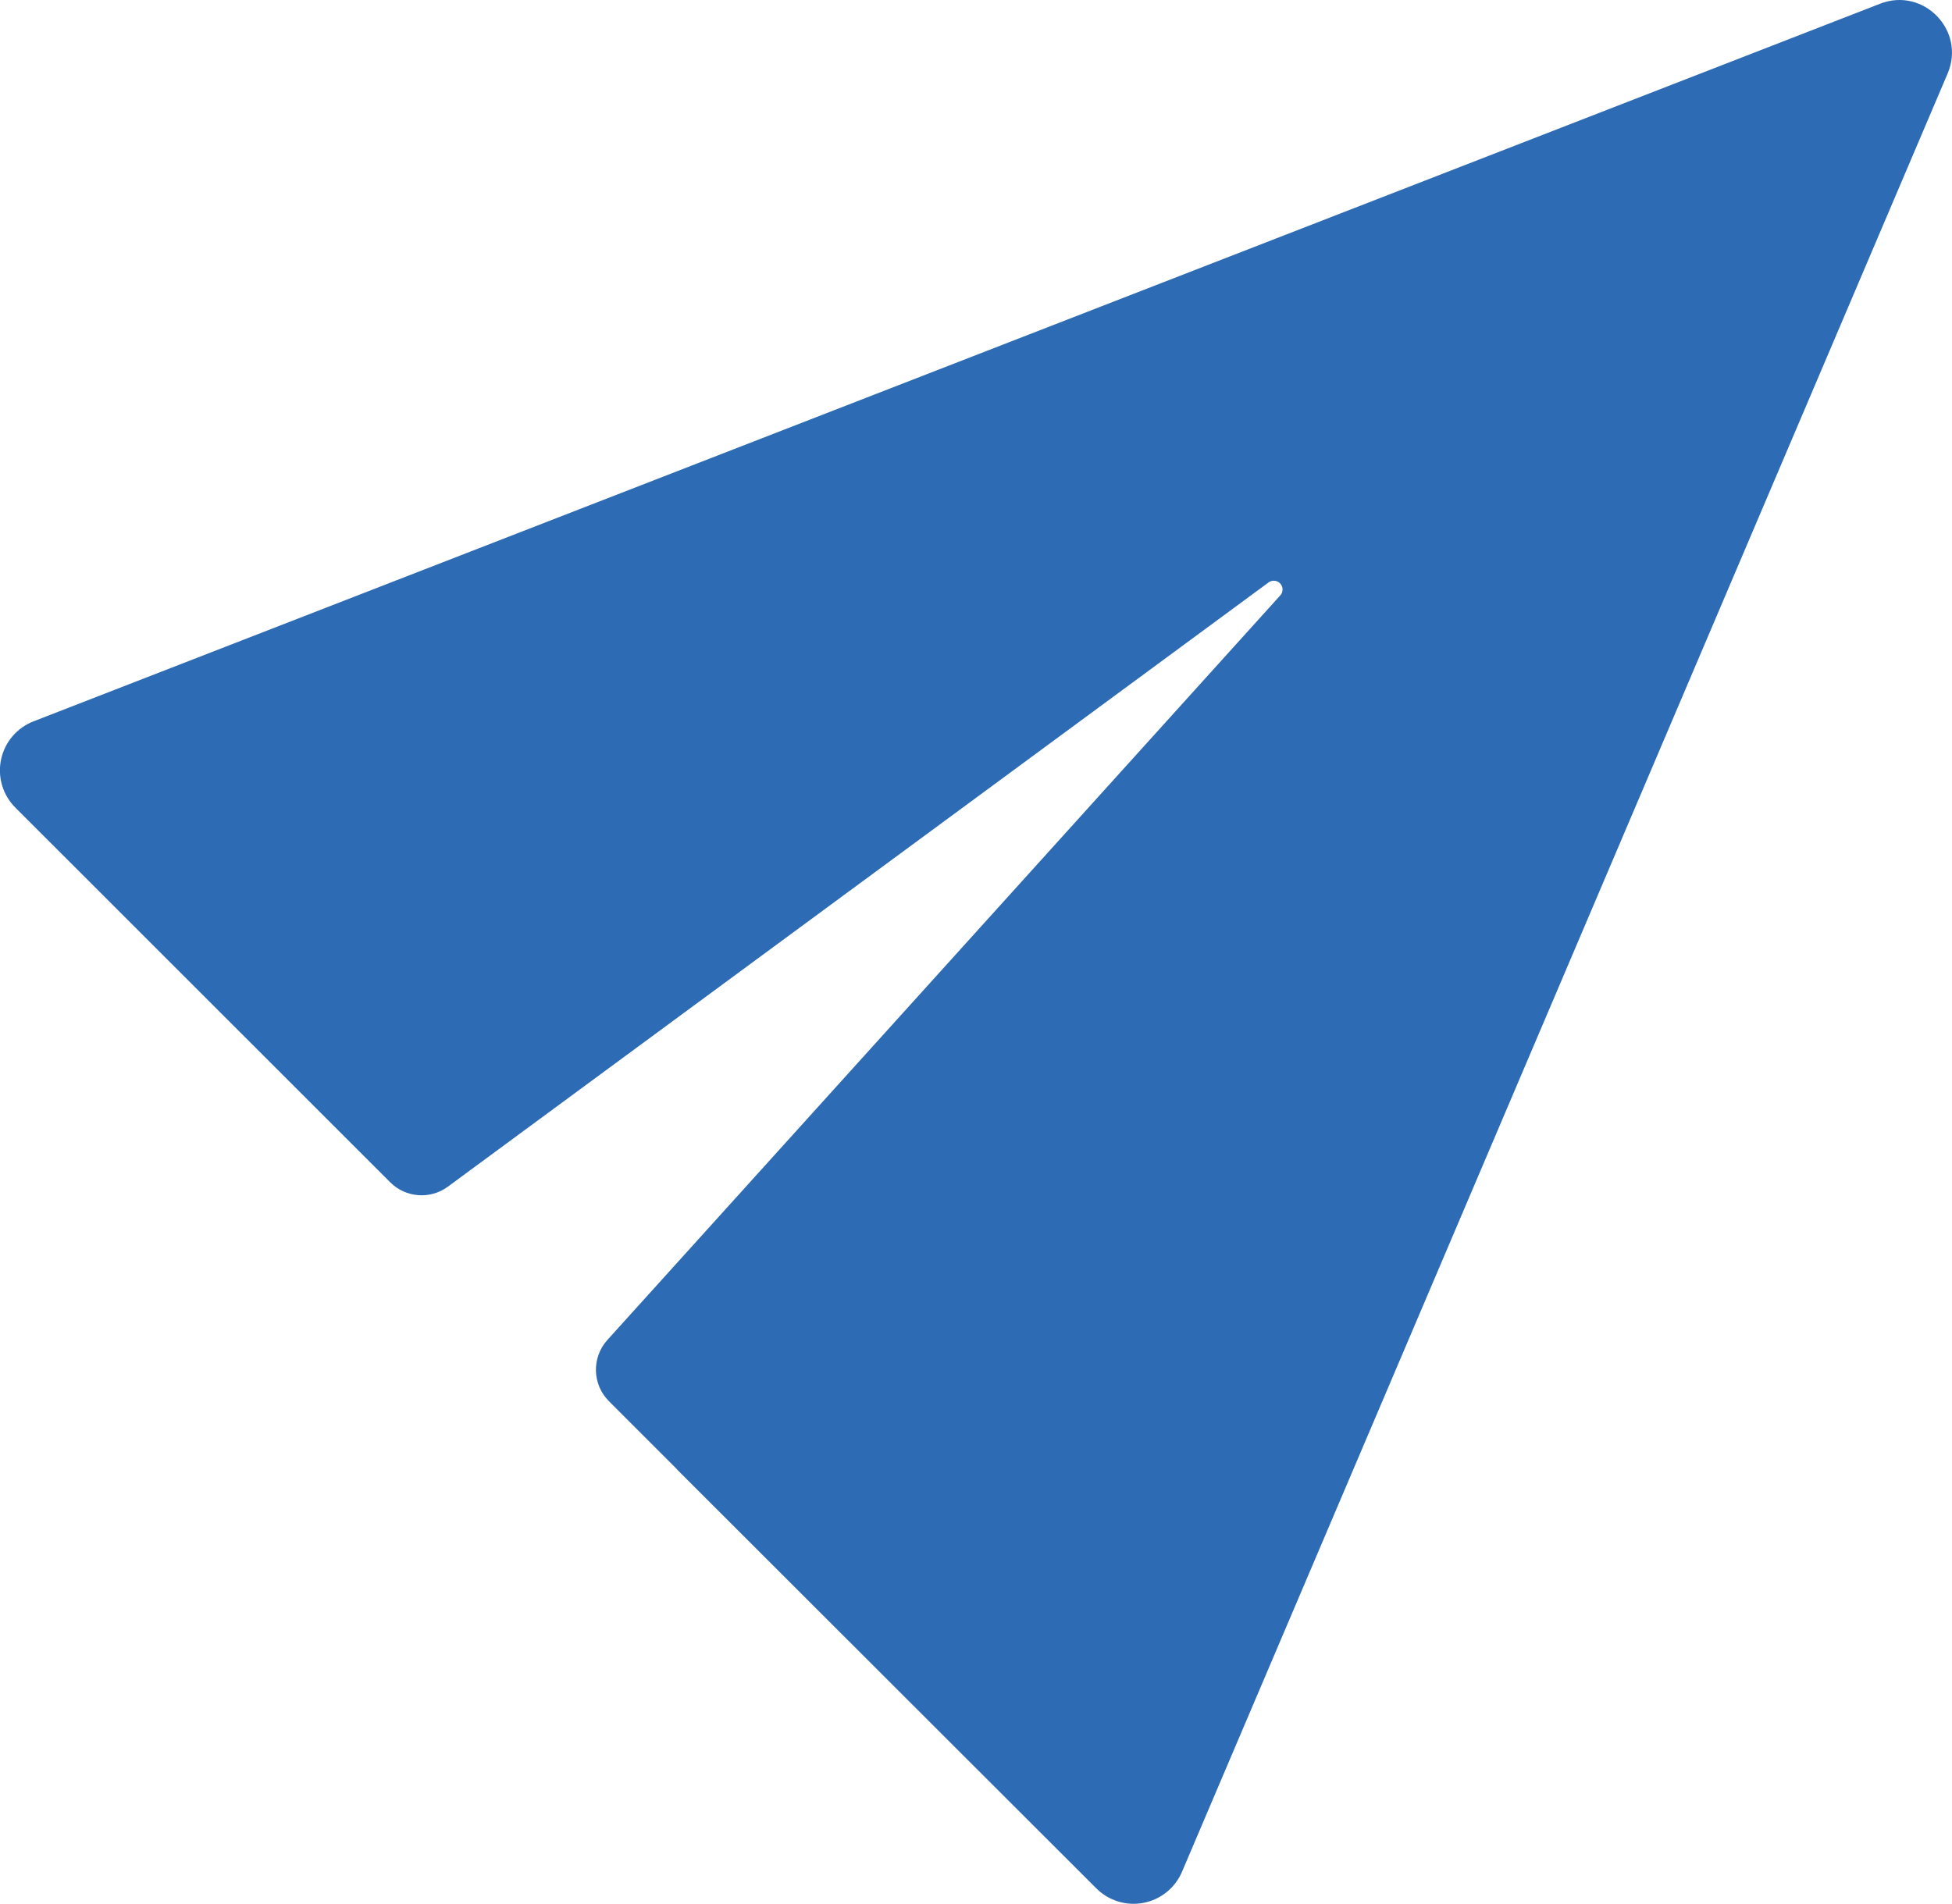
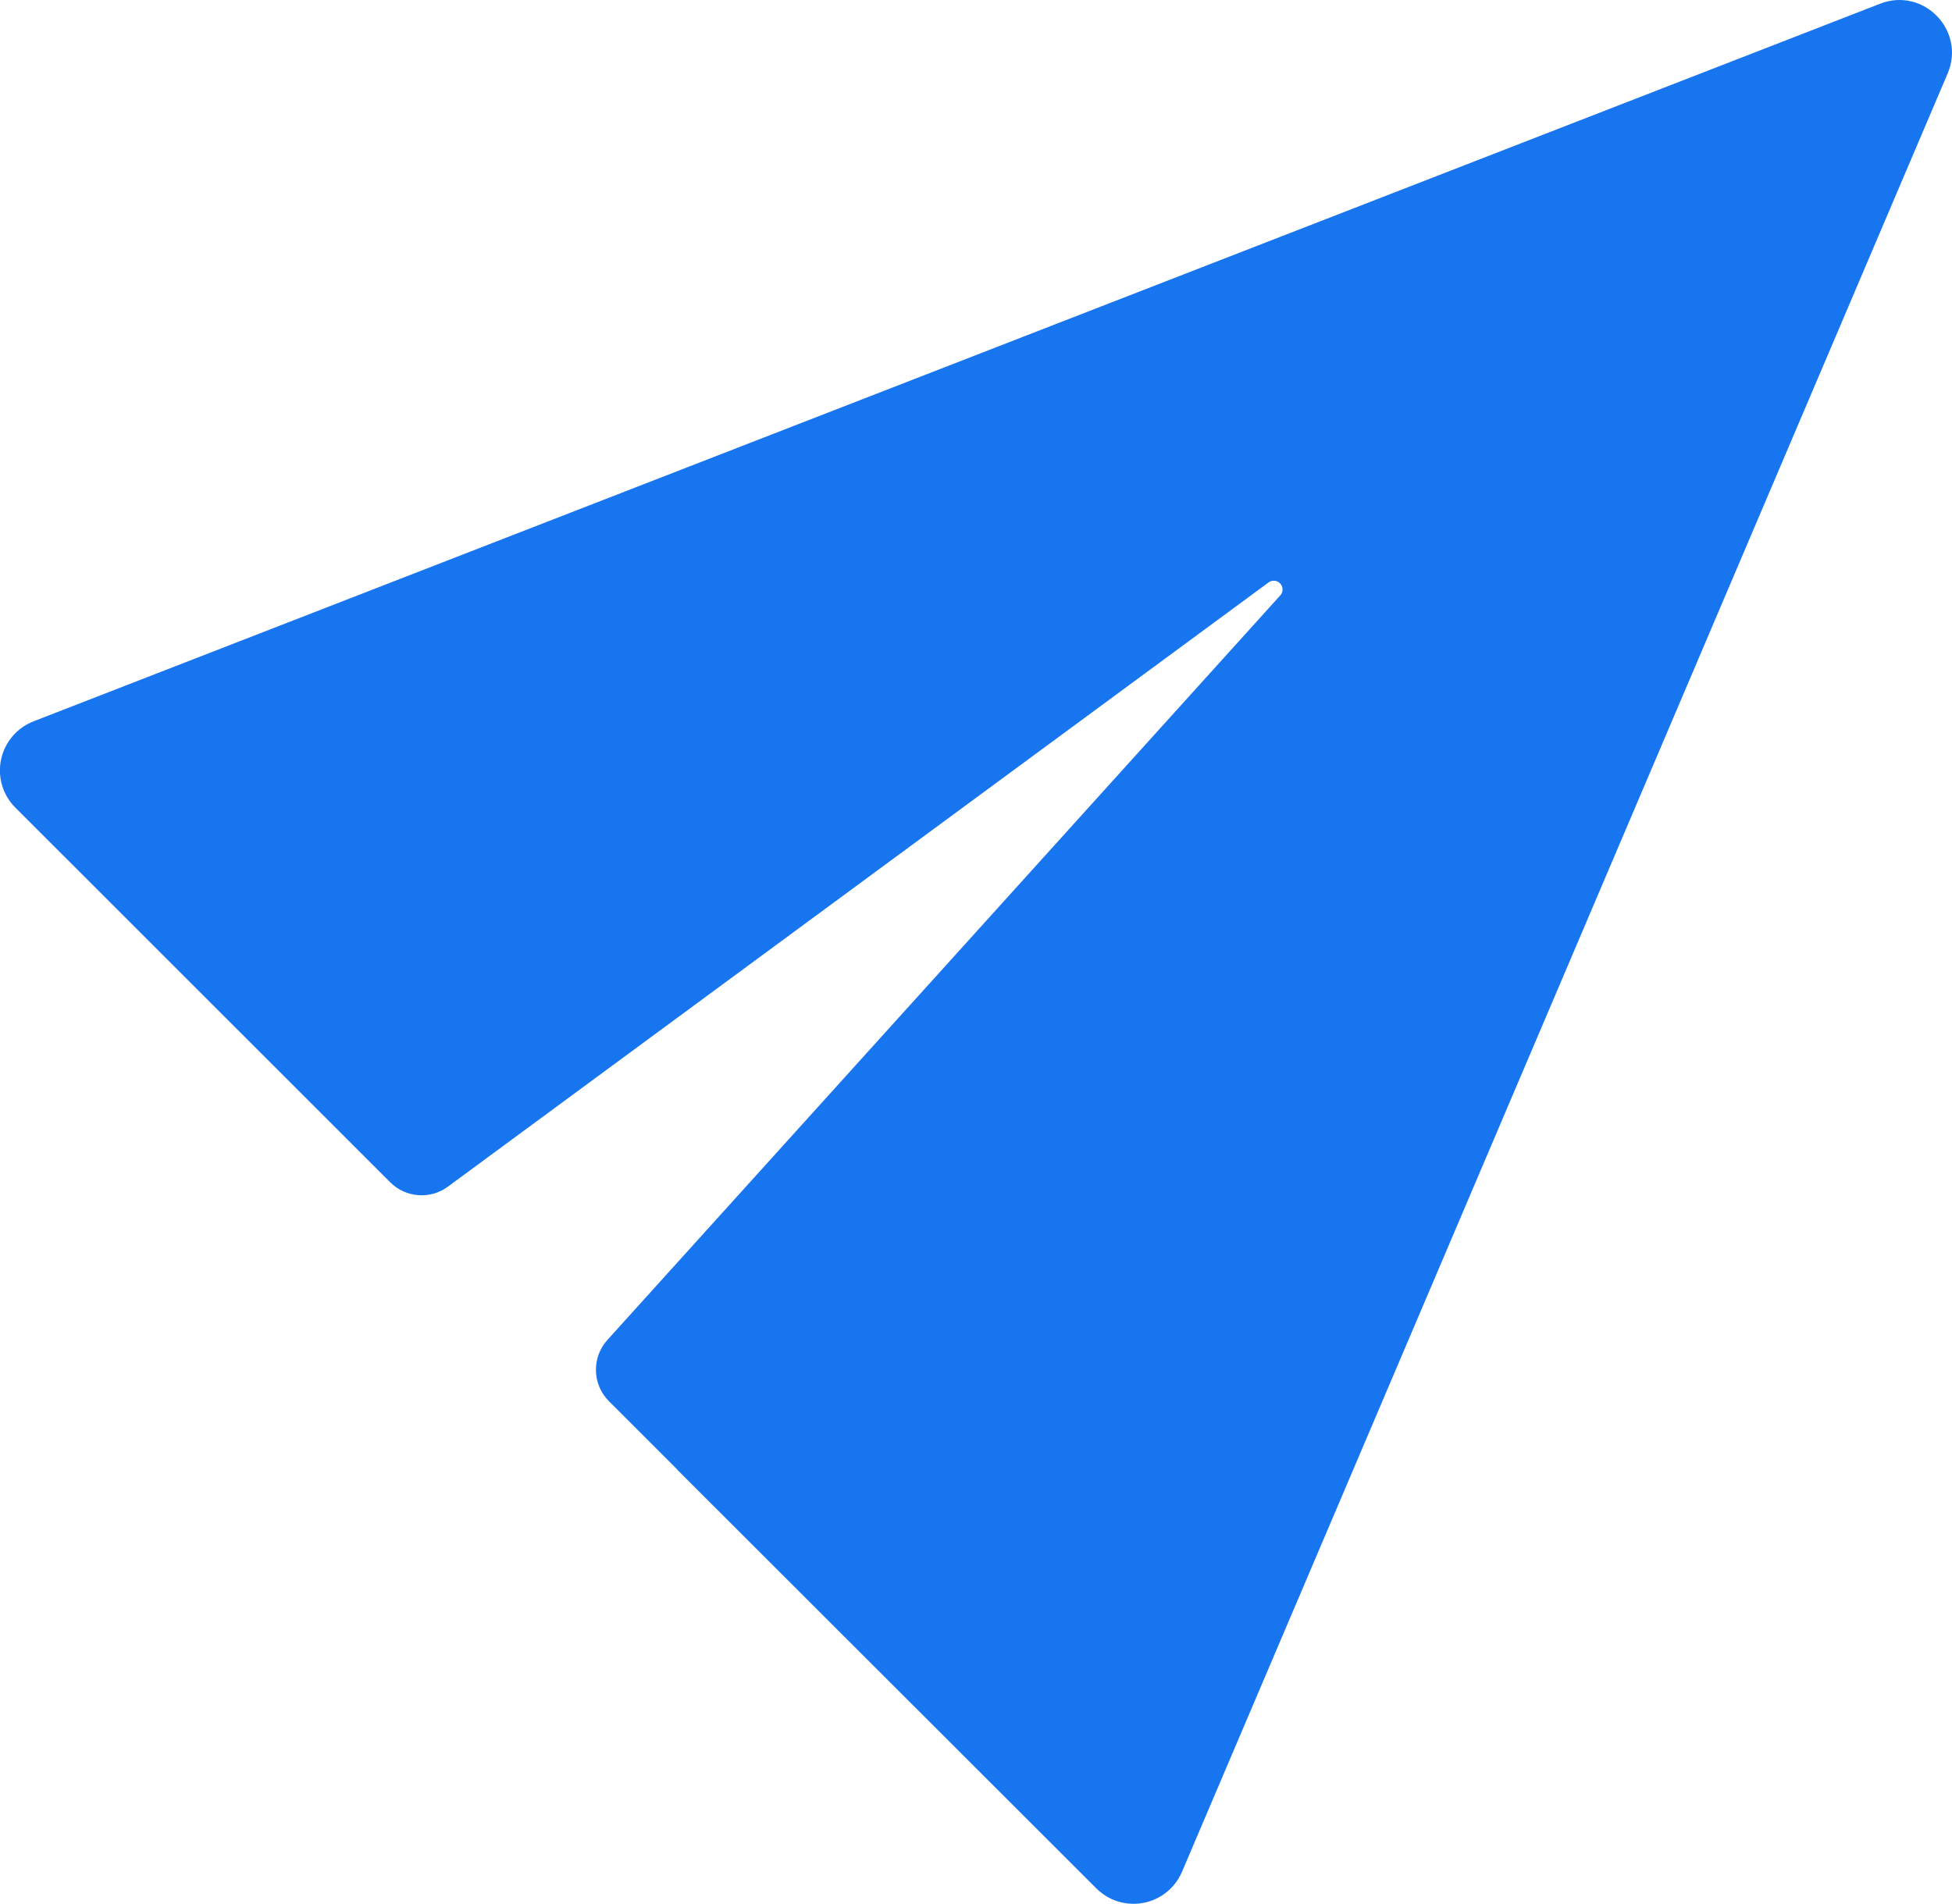
<svg xmlns="http://www.w3.org/2000/svg" id="图层_1" data-name="图层 1" viewBox="0 0 706.73 689.45">
  <defs>
-     <style>.cls-1{fill:#2d6cb5;}</style>
+     <style>.cls-1{fill:#1875F0;}</style>
  </defs>
  <path class="cls-1" d="M771.72-30.16,103.24,229.68A19.05,19.05,0,0,0,96.68,261L232.36,396.64a16.05,16.05,0,0,0,20.8,1.6l297.12-218.8a3.18,3.18,0,0,1,4.24,4.72l-243.6,269.6a16.11,16.11,0,0,0,.56,22.08l24.72,24.72v.08L488,652.32a19.06,19.06,0,0,0,31-6L796.2-4.88c6.64-15.6-8.72-31.44-24.48-25.28Zm0,0" transform="translate(-91.06 31.52)" />
</svg>
